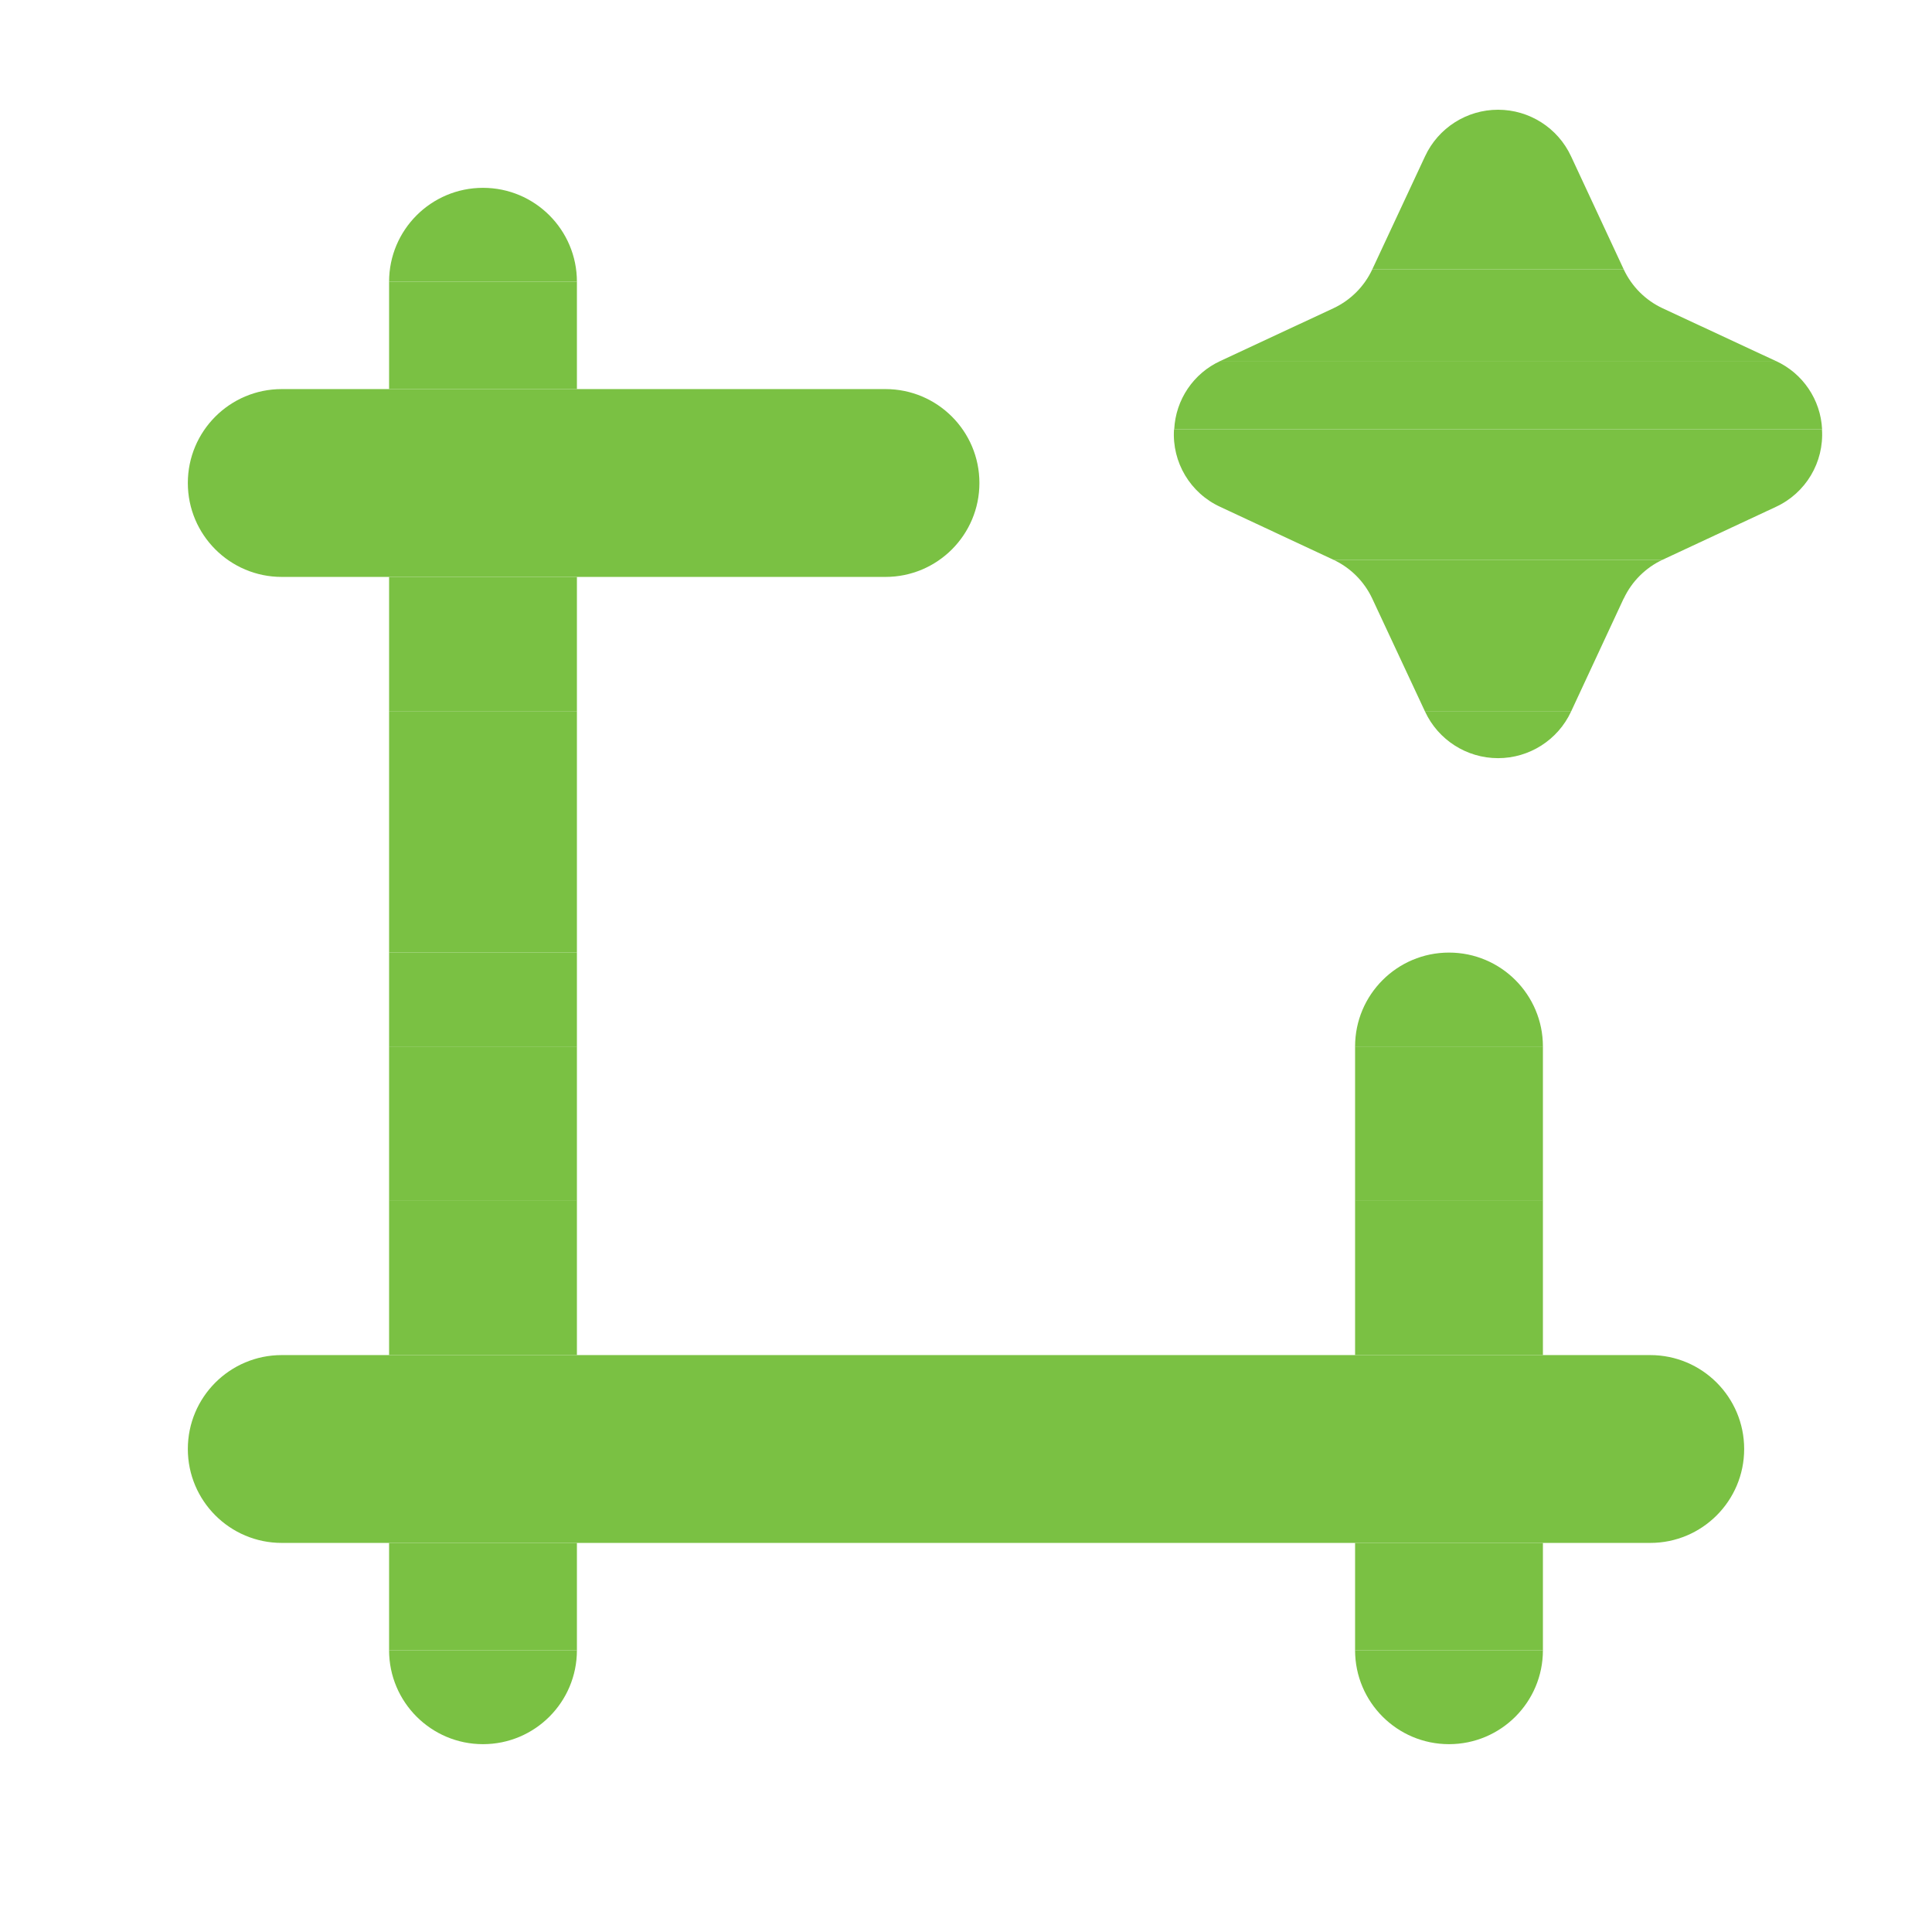
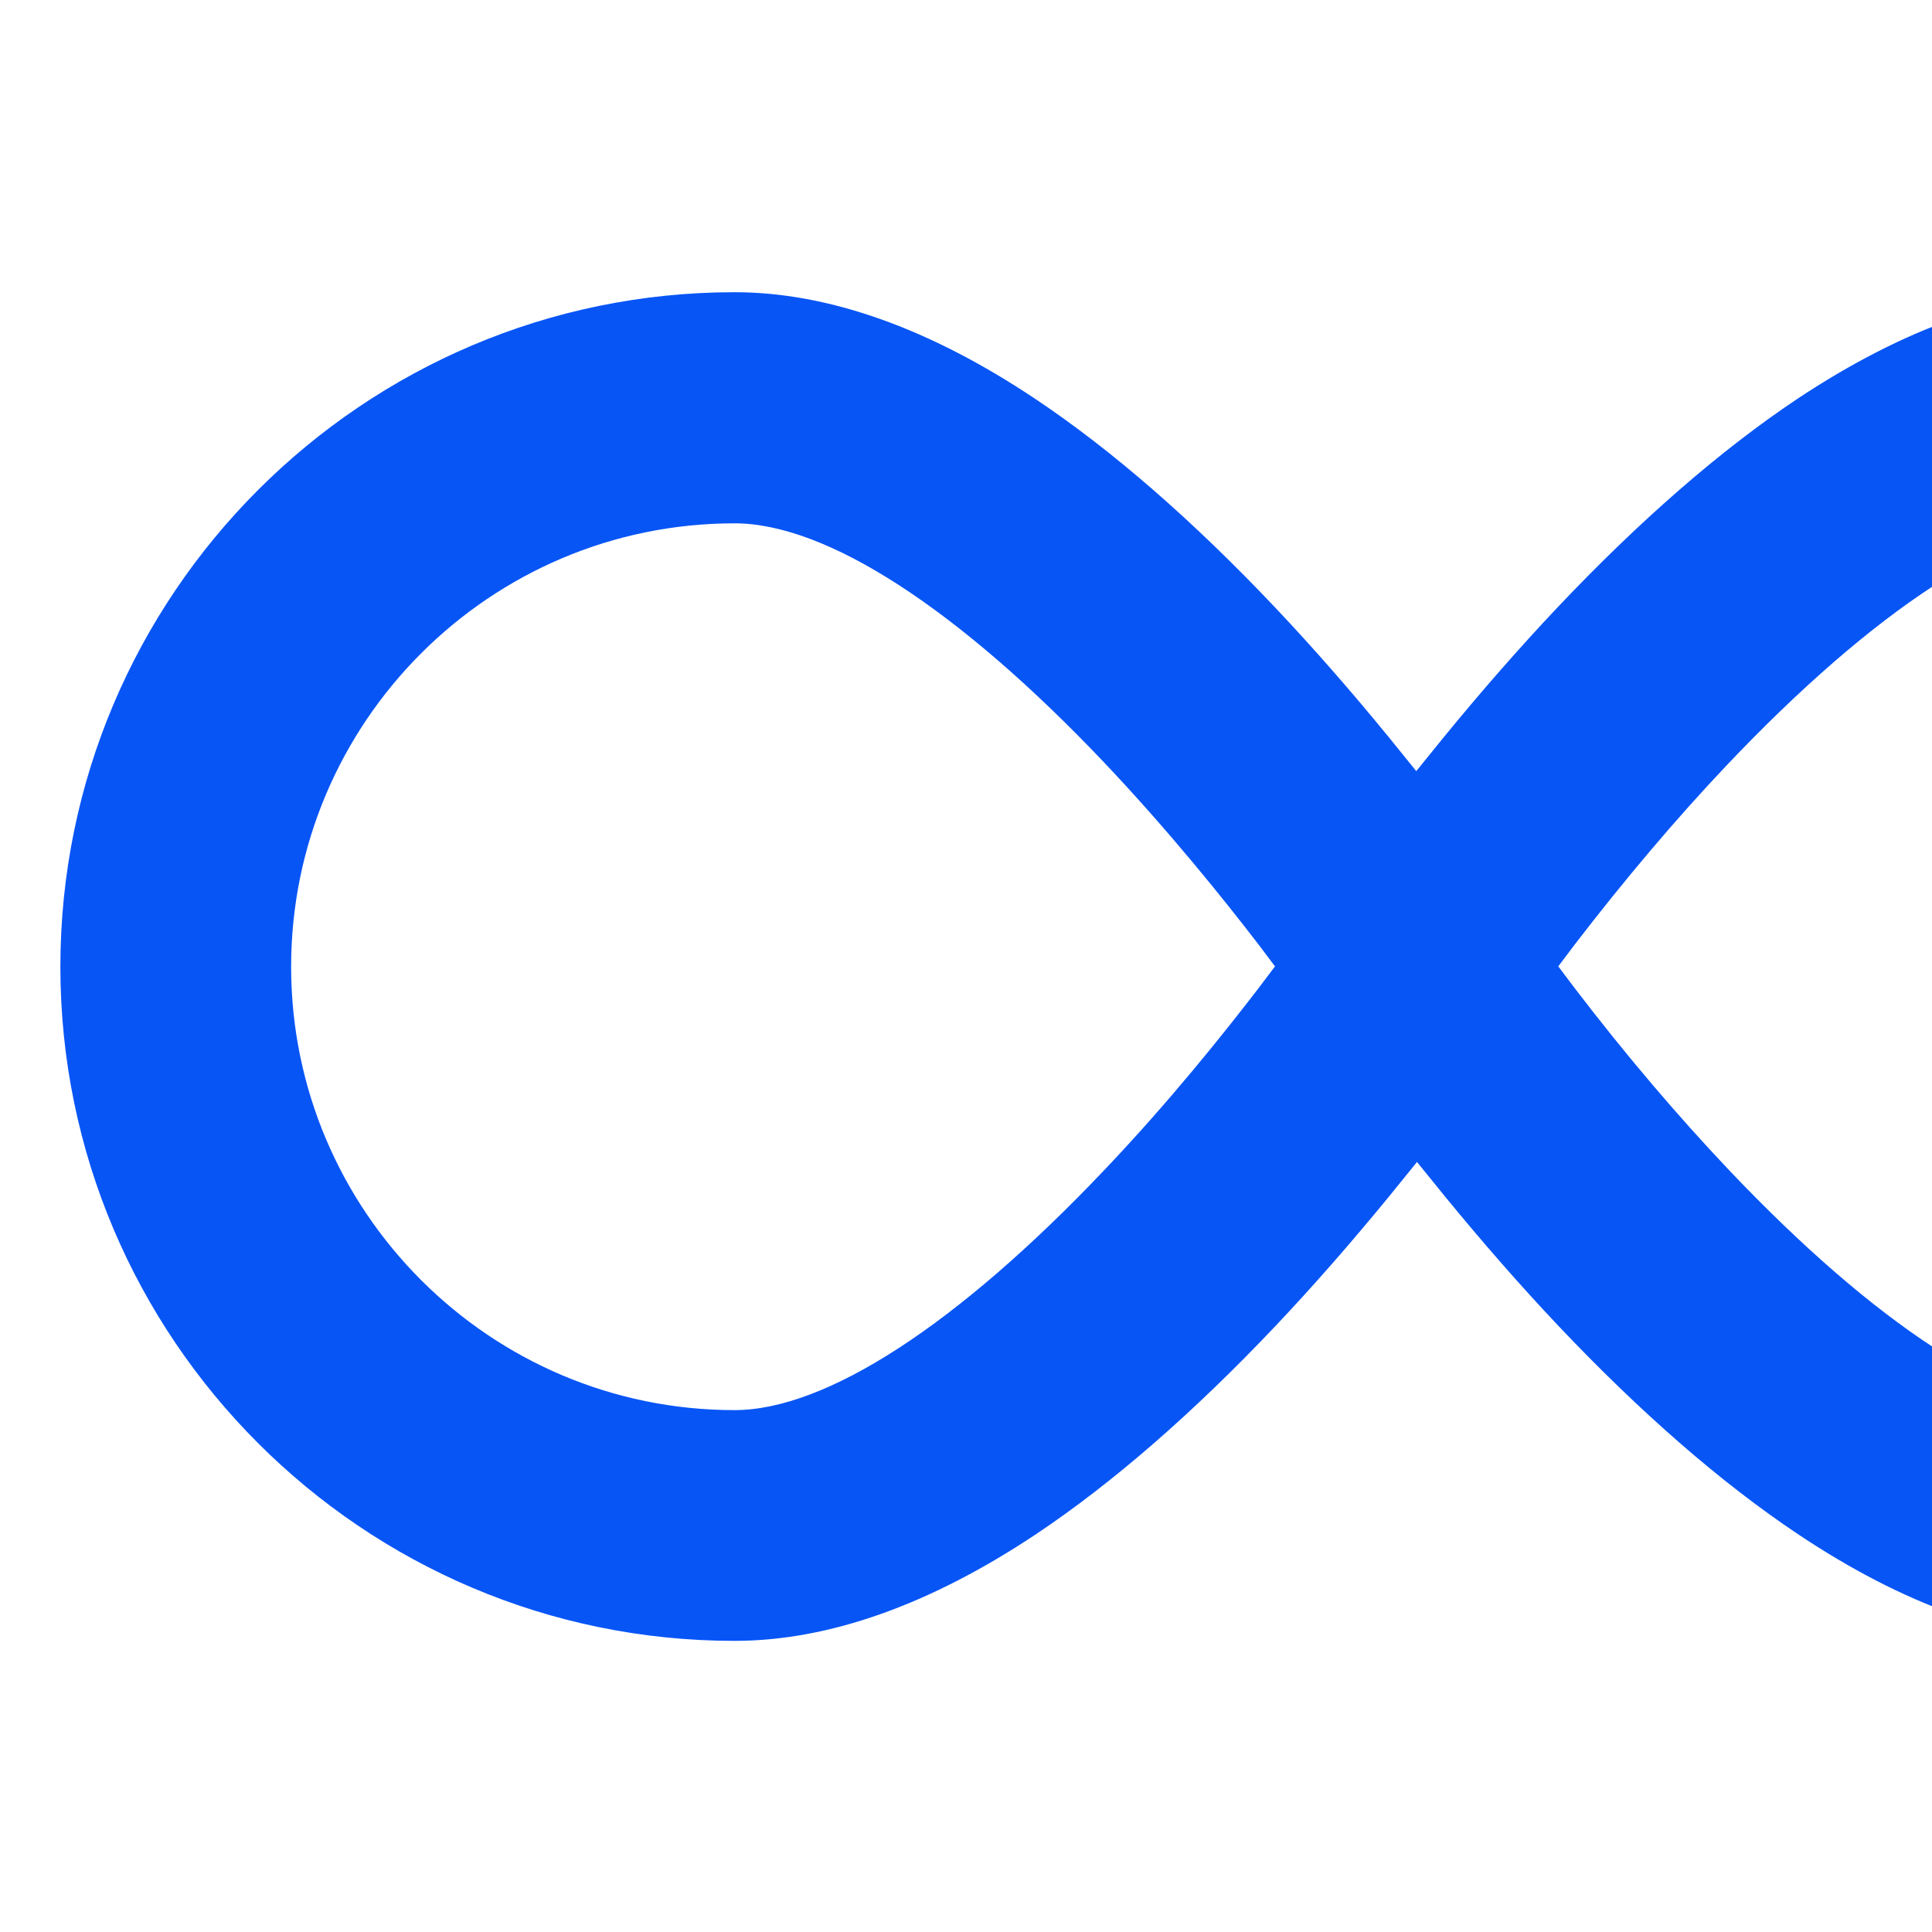
- <svg xmlns="http://www.w3.org/2000/svg" t="1793598987217" class="icon" viewBox="0 0 1024 1024" version="1.1" p-id="19144" width="200" height="200">
-   <path d="M305.778 149.333a49.778 49.778 0 0 0-99.556 0h99.556zM832.683 82.83a42.667 42.667 0 0 0-77.369 0l-27.989 59.961h133.291l-27.932-59.961z" fill="#7ac143" p-id="19145" />
-   <path d="M768 924.444a49.778 49.778 0 0 0 49.778-49.778h-99.556c0 27.477 22.3 49.778 49.778 49.778zM256 924.444a49.778 49.778 0 0 0 49.778-49.778h-99.556c0 27.477 22.3 49.778 49.778 49.778z" fill="#7ac143" p-id="19146" />
-   <path d="M817.778 817.778v56.889h-99.556v-56.889h-412.444v56.889h-99.556v-56.889h611.556z" fill="#7ac143" p-id="19147" />
-   <path d="M874.667 817.778a49.778 49.778 0 0 0 49.778-49.778H99.556c0 27.477 22.3 49.778 49.778 49.778h725.333z" fill="#7ac143" p-id="19148" />
-   <path d="M718.222 718.222h-568.889a49.778 49.778 0 0 0-49.778 49.778h824.889a49.778 49.778 0 0 0-49.778-49.778h-156.444z" fill="#7ac143" p-id="19149" />
-   <path d="M718.222 718.222h-512v-81.806h99.556v81.806h412.444v-81.806h99.556v81.806h-99.556z" fill="#7ac143" p-id="19150" />
-   <path d="M305.778 554.667h-99.556v81.806h99.556V554.667zM817.778 554.667h-99.556v81.806h99.556V554.667z" fill="#7ac143" p-id="19151" />
-   <path d="M768 504.889a49.778 49.778 0 0 0-49.778 49.778h99.556a49.778 49.778 0 0 0-49.778-49.778zM305.778 504.889h-99.556v49.778h99.556v-49.778z" fill="#7ac143" p-id="19152" />
-   <path d="M305.778 377.173h-99.556v127.716h99.556V377.173z" fill="#7ac143" p-id="19153" />
-   <path d="M860.615 317.269a42.724 42.724 0 0 1 20.594-20.594h-174.478a42.667 42.667 0 0 1 20.594 20.594l27.989 59.904h77.369l27.876-59.904zM305.778 305.778h-99.556V377.173h99.556V305.778z" fill="#7ac143" p-id="19154" />
-   <path d="M832.683 377.173a42.667 42.667 0 0 1-77.369 0h77.369z" fill="#7ac143" p-id="19155" />
-   <path d="M469.333 305.778a49.778 49.778 0 0 0 49.778-49.778H99.556c0 27.477 22.3 49.778 49.778 49.778H469.333zM881.209 296.676l59.961-27.989A42.212 42.212 0 0 0 965.689 227.556h-343.438a42.212 42.212 0 0 0 24.576 41.131l59.904 27.989h174.478z" fill="#7ac143" p-id="19156" />
-   <path d="M469.333 206.222H149.333a49.778 49.778 0 0 0-49.778 49.778h419.556a49.778 49.778 0 0 0-49.778-49.778zM941.17 191.317H646.827A42.098 42.098 0 0 0 622.364 227.556h343.381a42.041 42.041 0 0 0-24.519-36.238z" fill="#7ac143" p-id="19157" />
-   <path d="M305.778 206.222v-56.889h-99.556v56.889h99.556zM881.209 163.385a42.667 42.667 0 0 1-20.594-20.594h-133.291a42.667 42.667 0 0 1-20.594 20.594l-59.904 27.932h294.343l-59.961-27.932z" fill="#7ac143" p-id="19158" />
+ <svg xmlns="http://www.w3.org/2000/svg" t="1794846105393" class="icon" viewBox="0 0 1024 1024" version="1.1" p-id="146246" id="mx_n_1794846105394" width="200" height="200">
+   <path d="M1112.384 869.696c-49.728 0-103.296-19.008-159.552-56.64-40.512-27.072-83.328-64.32-127.104-110.592-19.776-20.928-39.936-43.968-59.904-68.352l-14.784-18.24-14.784 18.24c-19.968 24.384-40.128 47.424-59.904 68.352-43.776 46.272-86.592 83.52-127.104 110.592-56.448 37.632-110.208 56.64-159.936 56.64-196.992 0-357.312-160.32-357.312-357.312C32 315.2 192.32 154.88 389.312 154.88c49.536 0 103.296 19.008 159.552 56.64 40.512 27.072 83.328 64.32 127.104 110.592 19.968 21.12 40.128 44.16 59.904 68.352l14.784 18.24 14.784-18.24c19.968-24.384 40.128-47.424 59.904-68.352 43.776-46.272 86.592-83.52 127.104-110.592C1009.088 173.888 1062.848 154.88 1112.384 154.88c196.992 0 357.312 160.32 357.312 357.312 0.192 197.184-160.128 357.504-357.312 357.504z m0-592.32c-48.96 0-119.04 45.696-197.76 128.832-26.88 28.416-53.76 60.288-79.872 94.272l-8.832 11.712 8.832 11.712c26.688 34.944 54.144 67.2 81.408 96 77.952 82.176 147.648 127.488 196.224 127.488 129.6 0 235.008-105.408 235.008-235.008s-105.408-235.008-235.008-235.008z m-723.072 0c-129.6 0-235.008 105.408-235.008 235.008S259.712 747.392 389.312 747.392c48.576 0 118.272-45.312 196.224-127.488 33.984-35.712 62.976-72 81.408-96l8.832-11.712-8.832-11.712c-18.432-24-47.424-60.096-81.408-96-77.76-81.984-147.456-127.104-196.224-127.104z" fill="#0855f6" p-id="146247" />
</svg>
